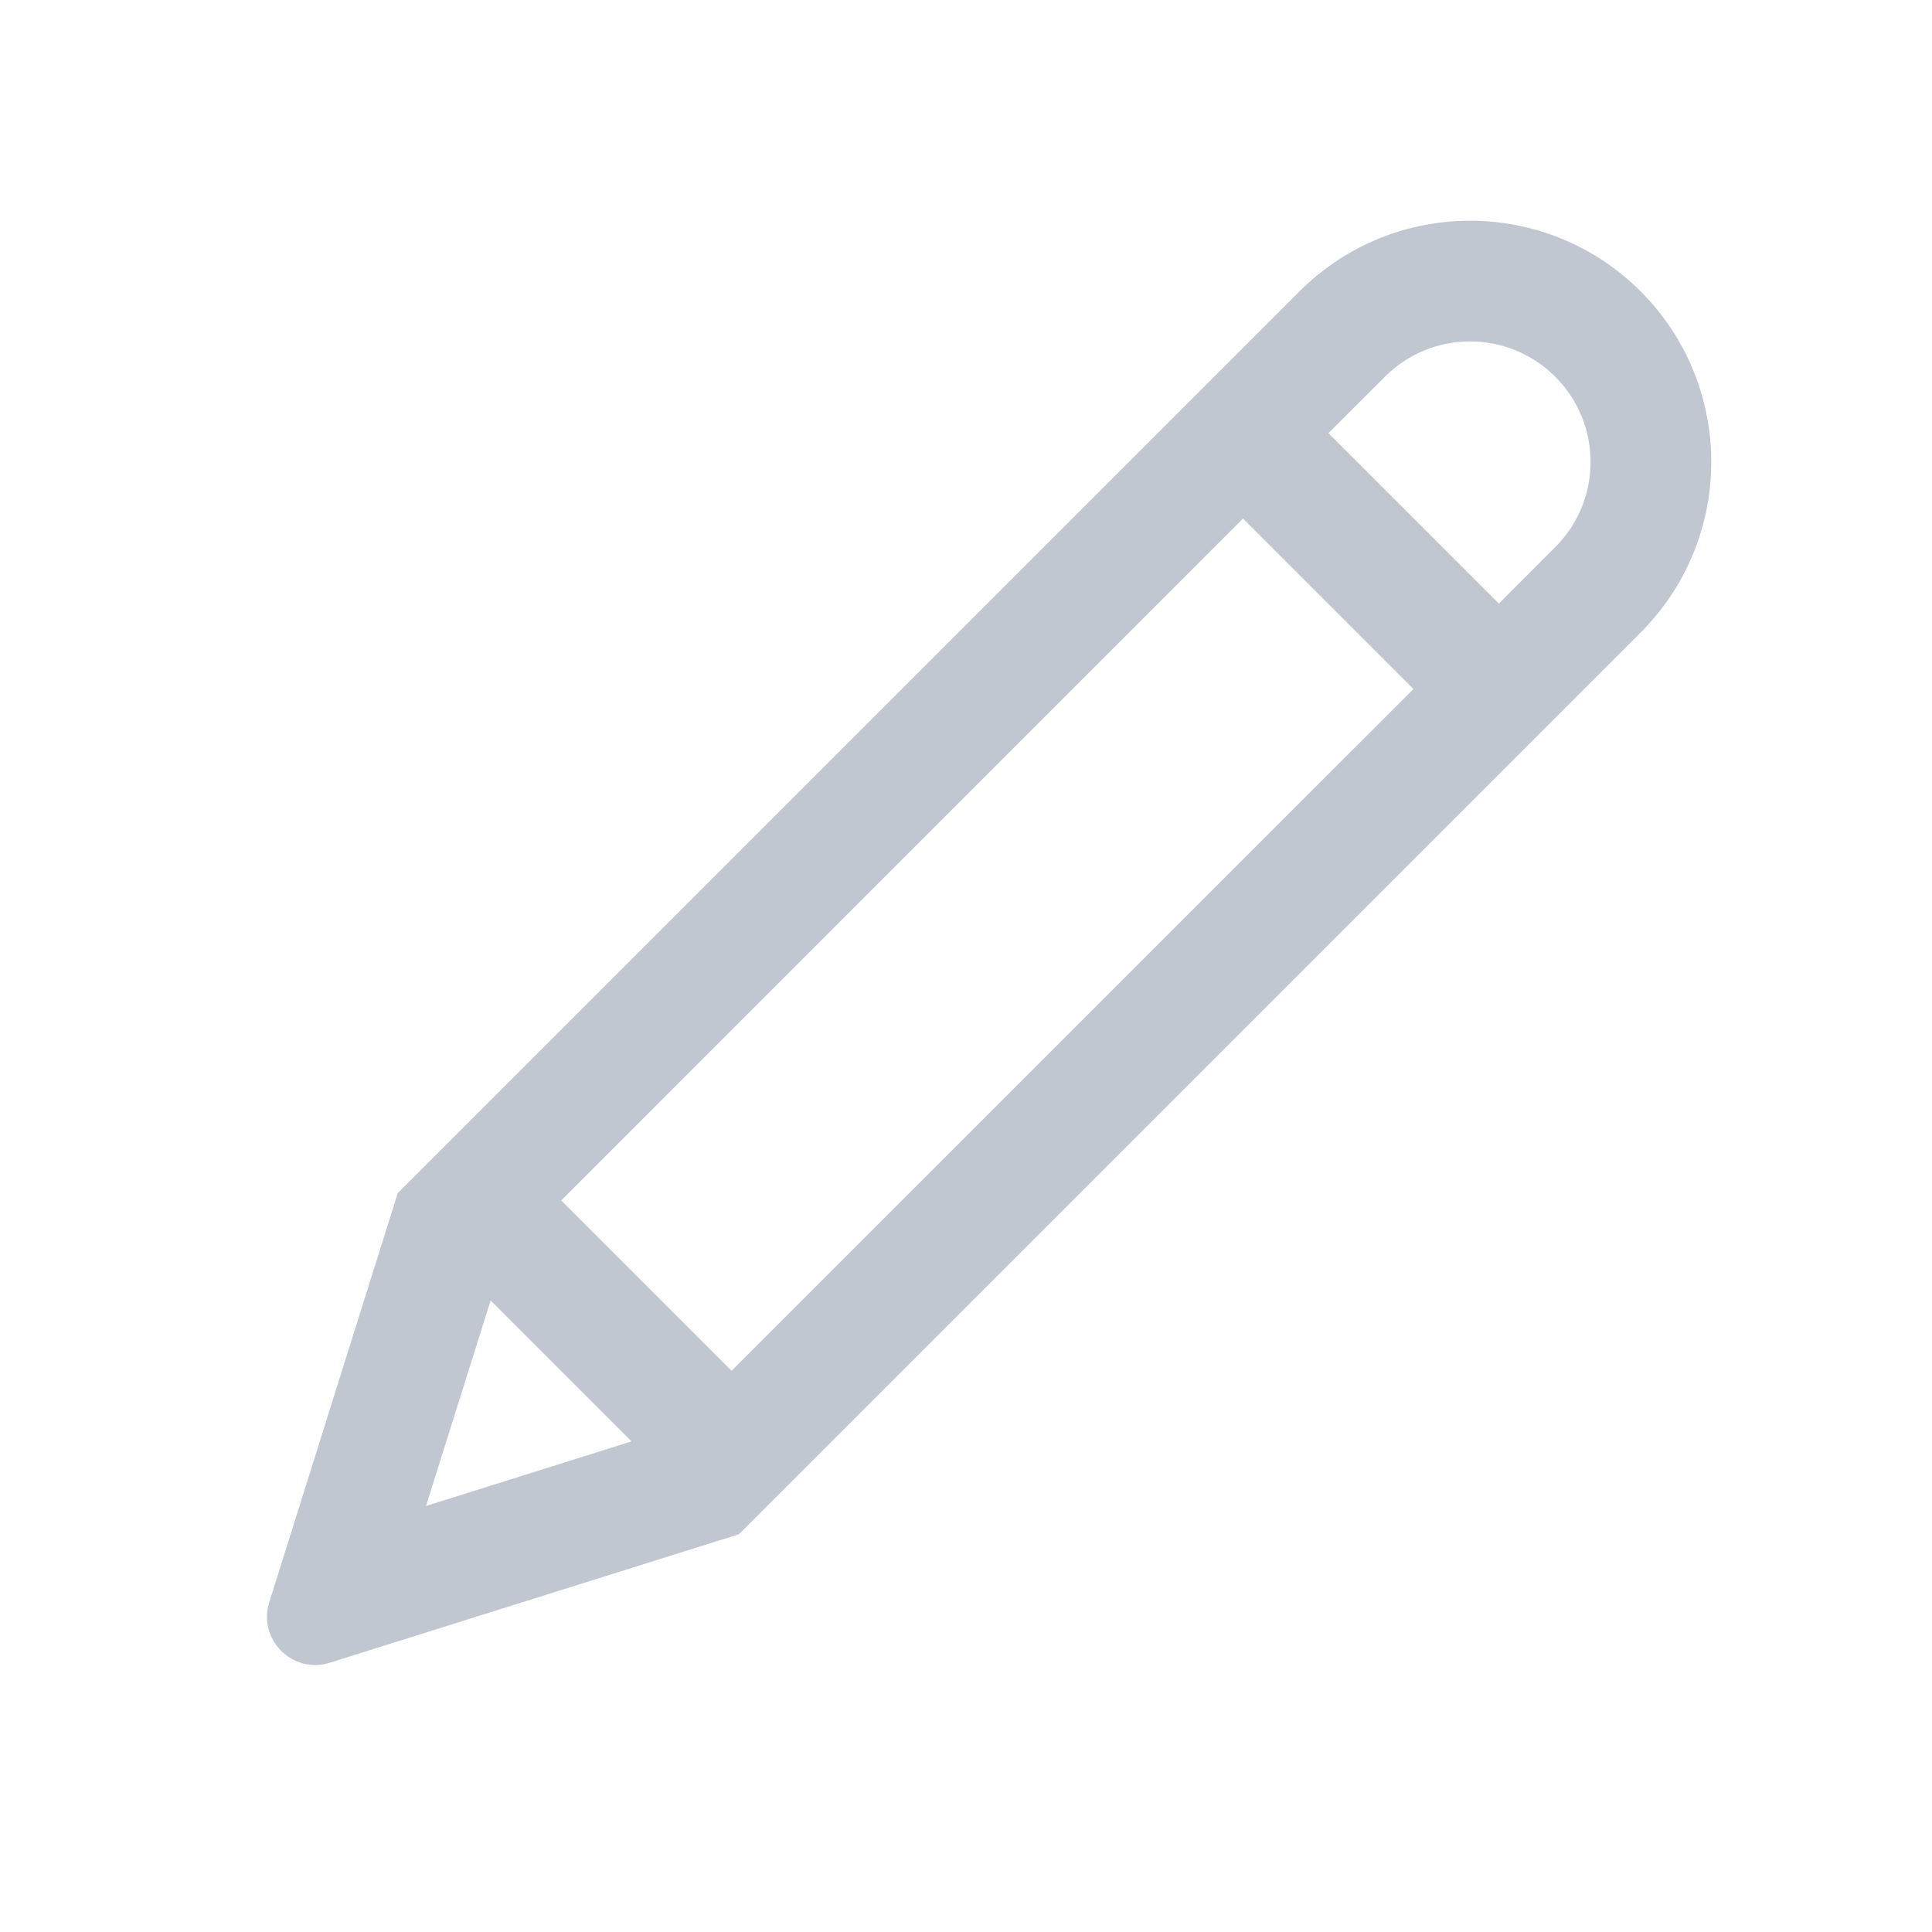
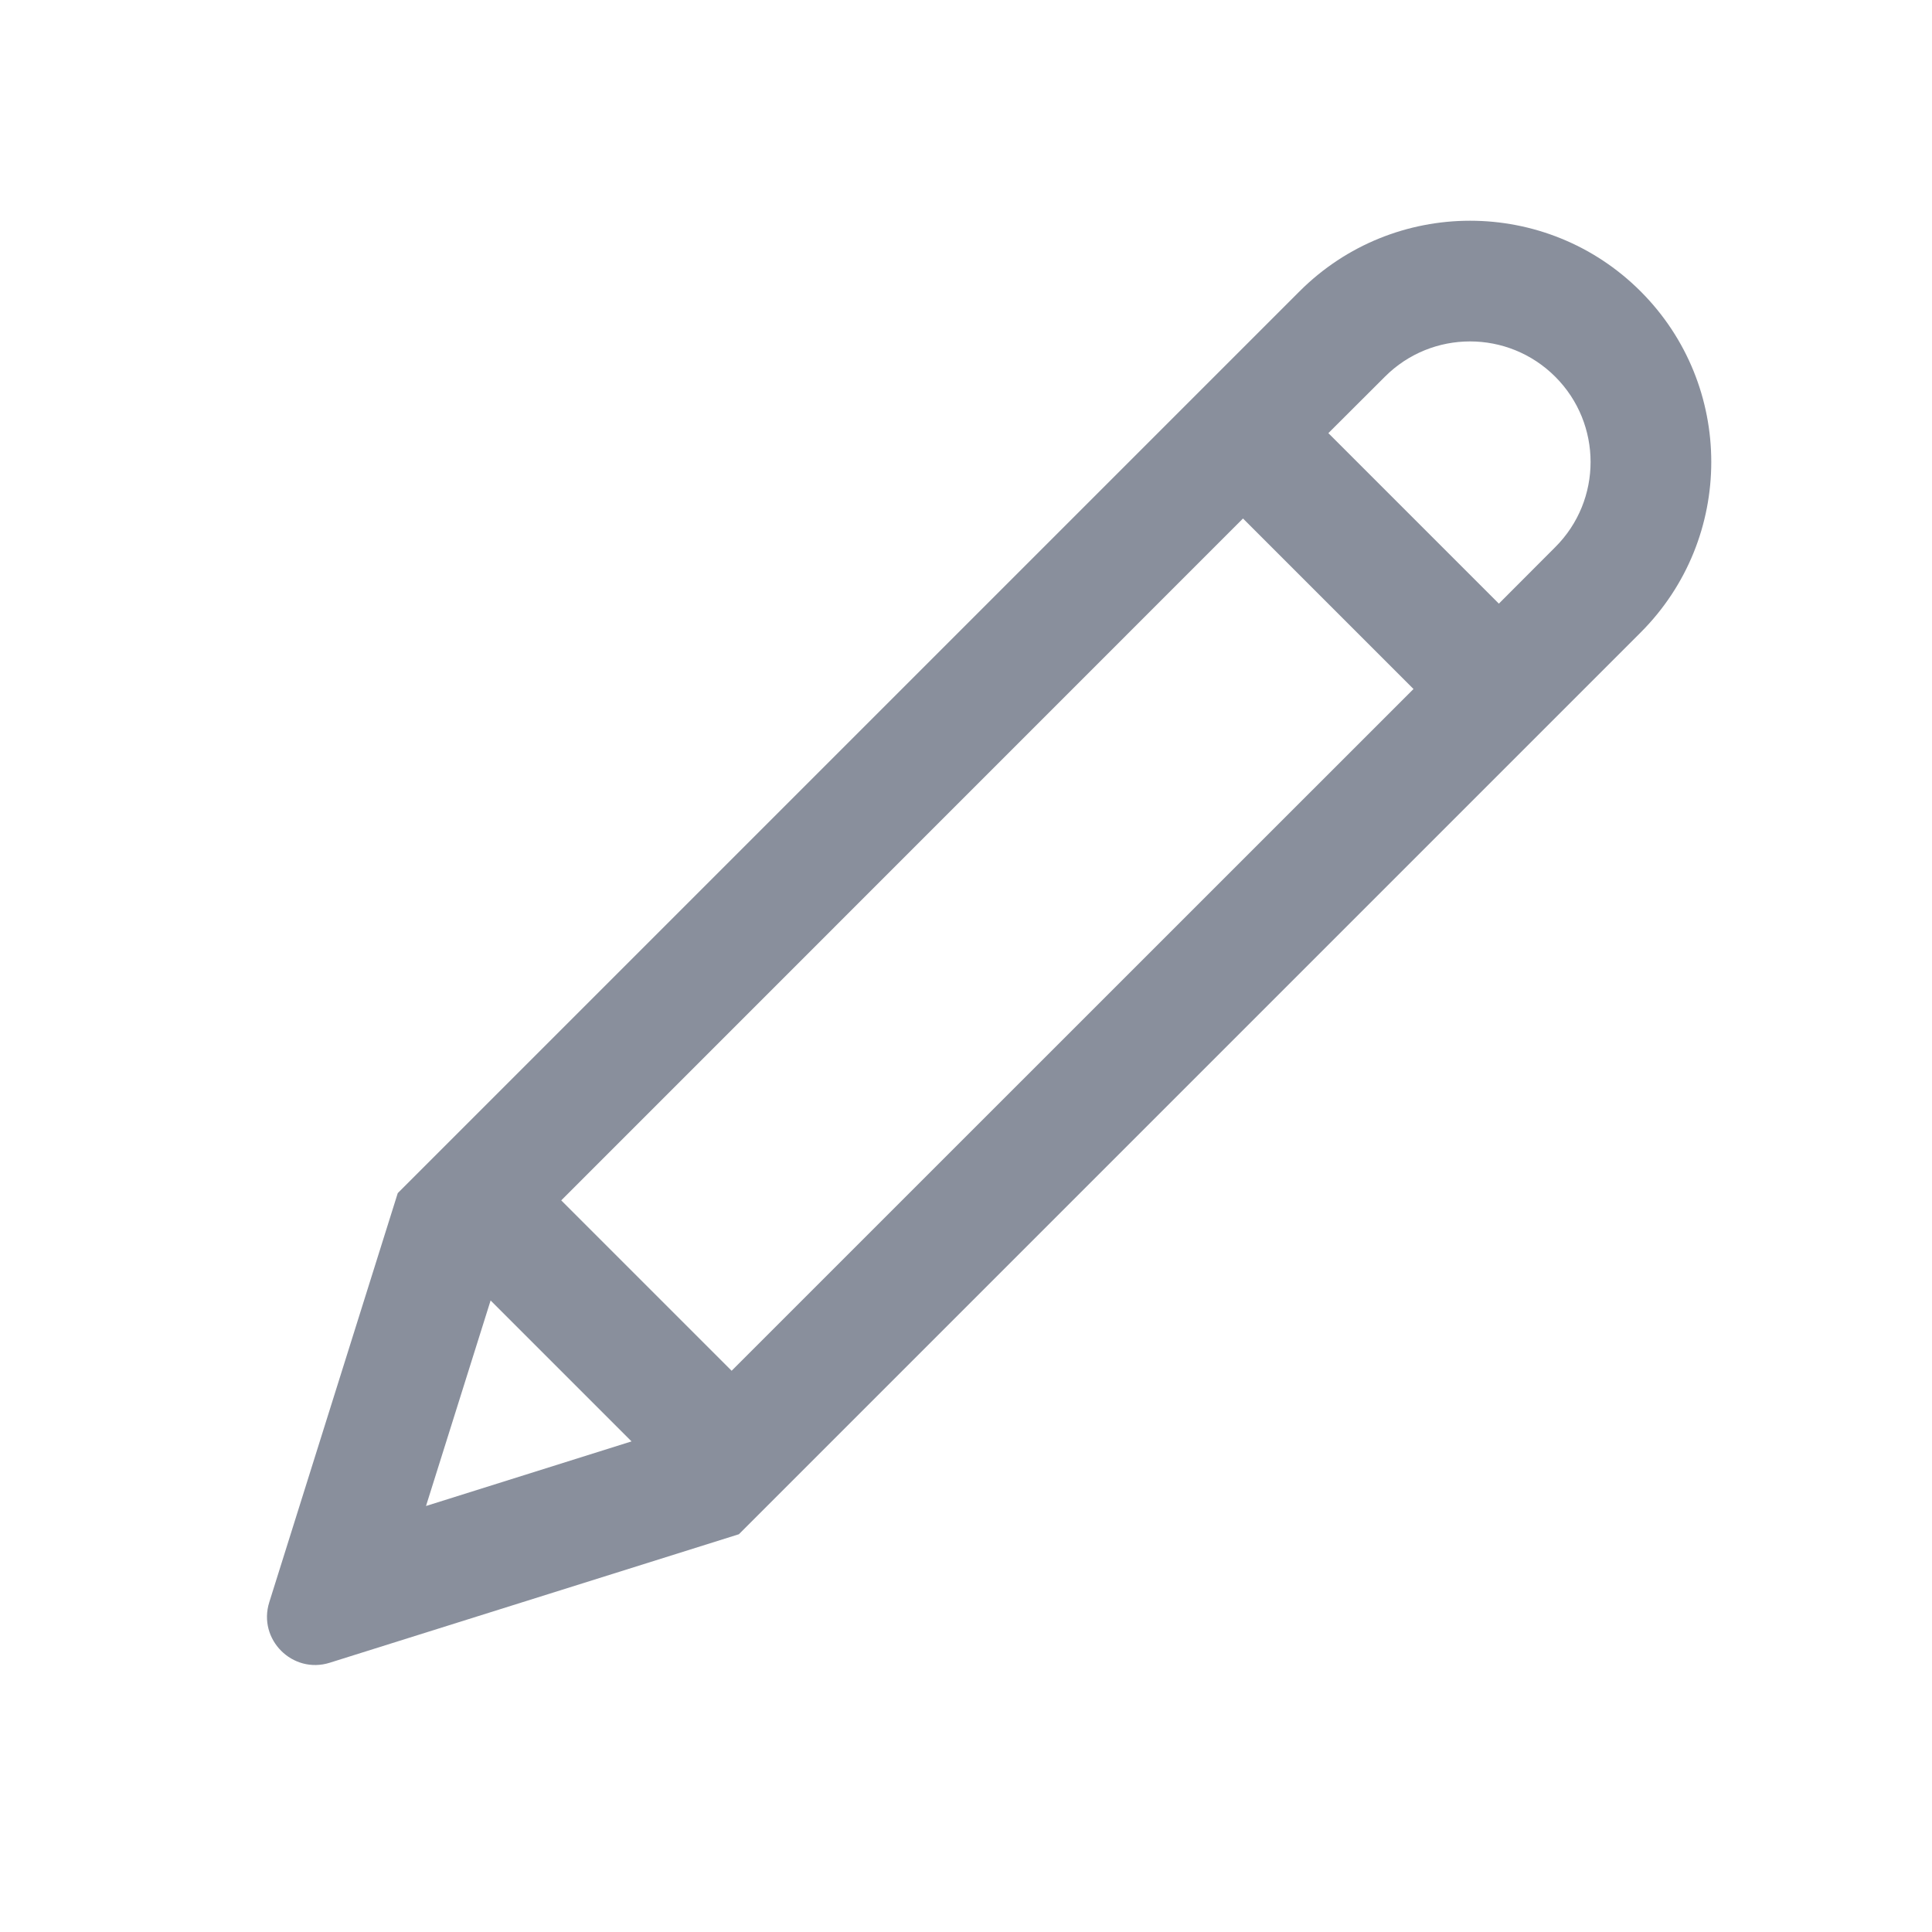
<svg xmlns="http://www.w3.org/2000/svg" width="16" height="16" viewBox="0 0 16 16" fill="none">
-   <path fill-rule="evenodd" clip-rule="evenodd" d="M6.119 12.706L13.587 5.238C14.367 4.458 14.367 3.193 13.587 2.413C12.807 1.633 11.542 1.633 10.762 2.413L3.294 9.881L2.23 13.269C2.133 13.577 2.423 13.867 2.731 13.77L6.119 12.706ZM4.063 10.77L5.23 11.937L3.528 12.472L4.063 10.77ZM10.294 4.294L4.648 9.941L6.059 11.352L11.706 5.706L10.294 4.294ZM11.001 3.587L12.413 4.999L12.88 4.531C13.27 4.142 13.27 3.51 12.88 3.12C12.49 2.73 11.858 2.73 11.469 3.12L11.001 3.587Z" fill="#C1C7D0" />
+   <path fill-rule="evenodd" clip-rule="evenodd" d="M6.119 12.706L13.587 5.238C14.367 4.458 14.367 3.193 13.587 2.413C12.807 1.633 11.542 1.633 10.762 2.413L3.294 9.881L2.23 13.269C2.133 13.577 2.423 13.867 2.731 13.77L6.119 12.706ZM4.063 10.77L5.23 11.937L3.528 12.472L4.063 10.77ZM10.294 4.294L4.648 9.941L6.059 11.352L11.706 5.706L10.294 4.294ZM11.001 3.587L12.413 4.999L12.88 4.531C13.27 4.142 13.27 3.51 12.88 3.12C12.49 2.73 11.858 2.73 11.469 3.12L11.001 3.587Z" fill="#898F9C" />
</svg>
